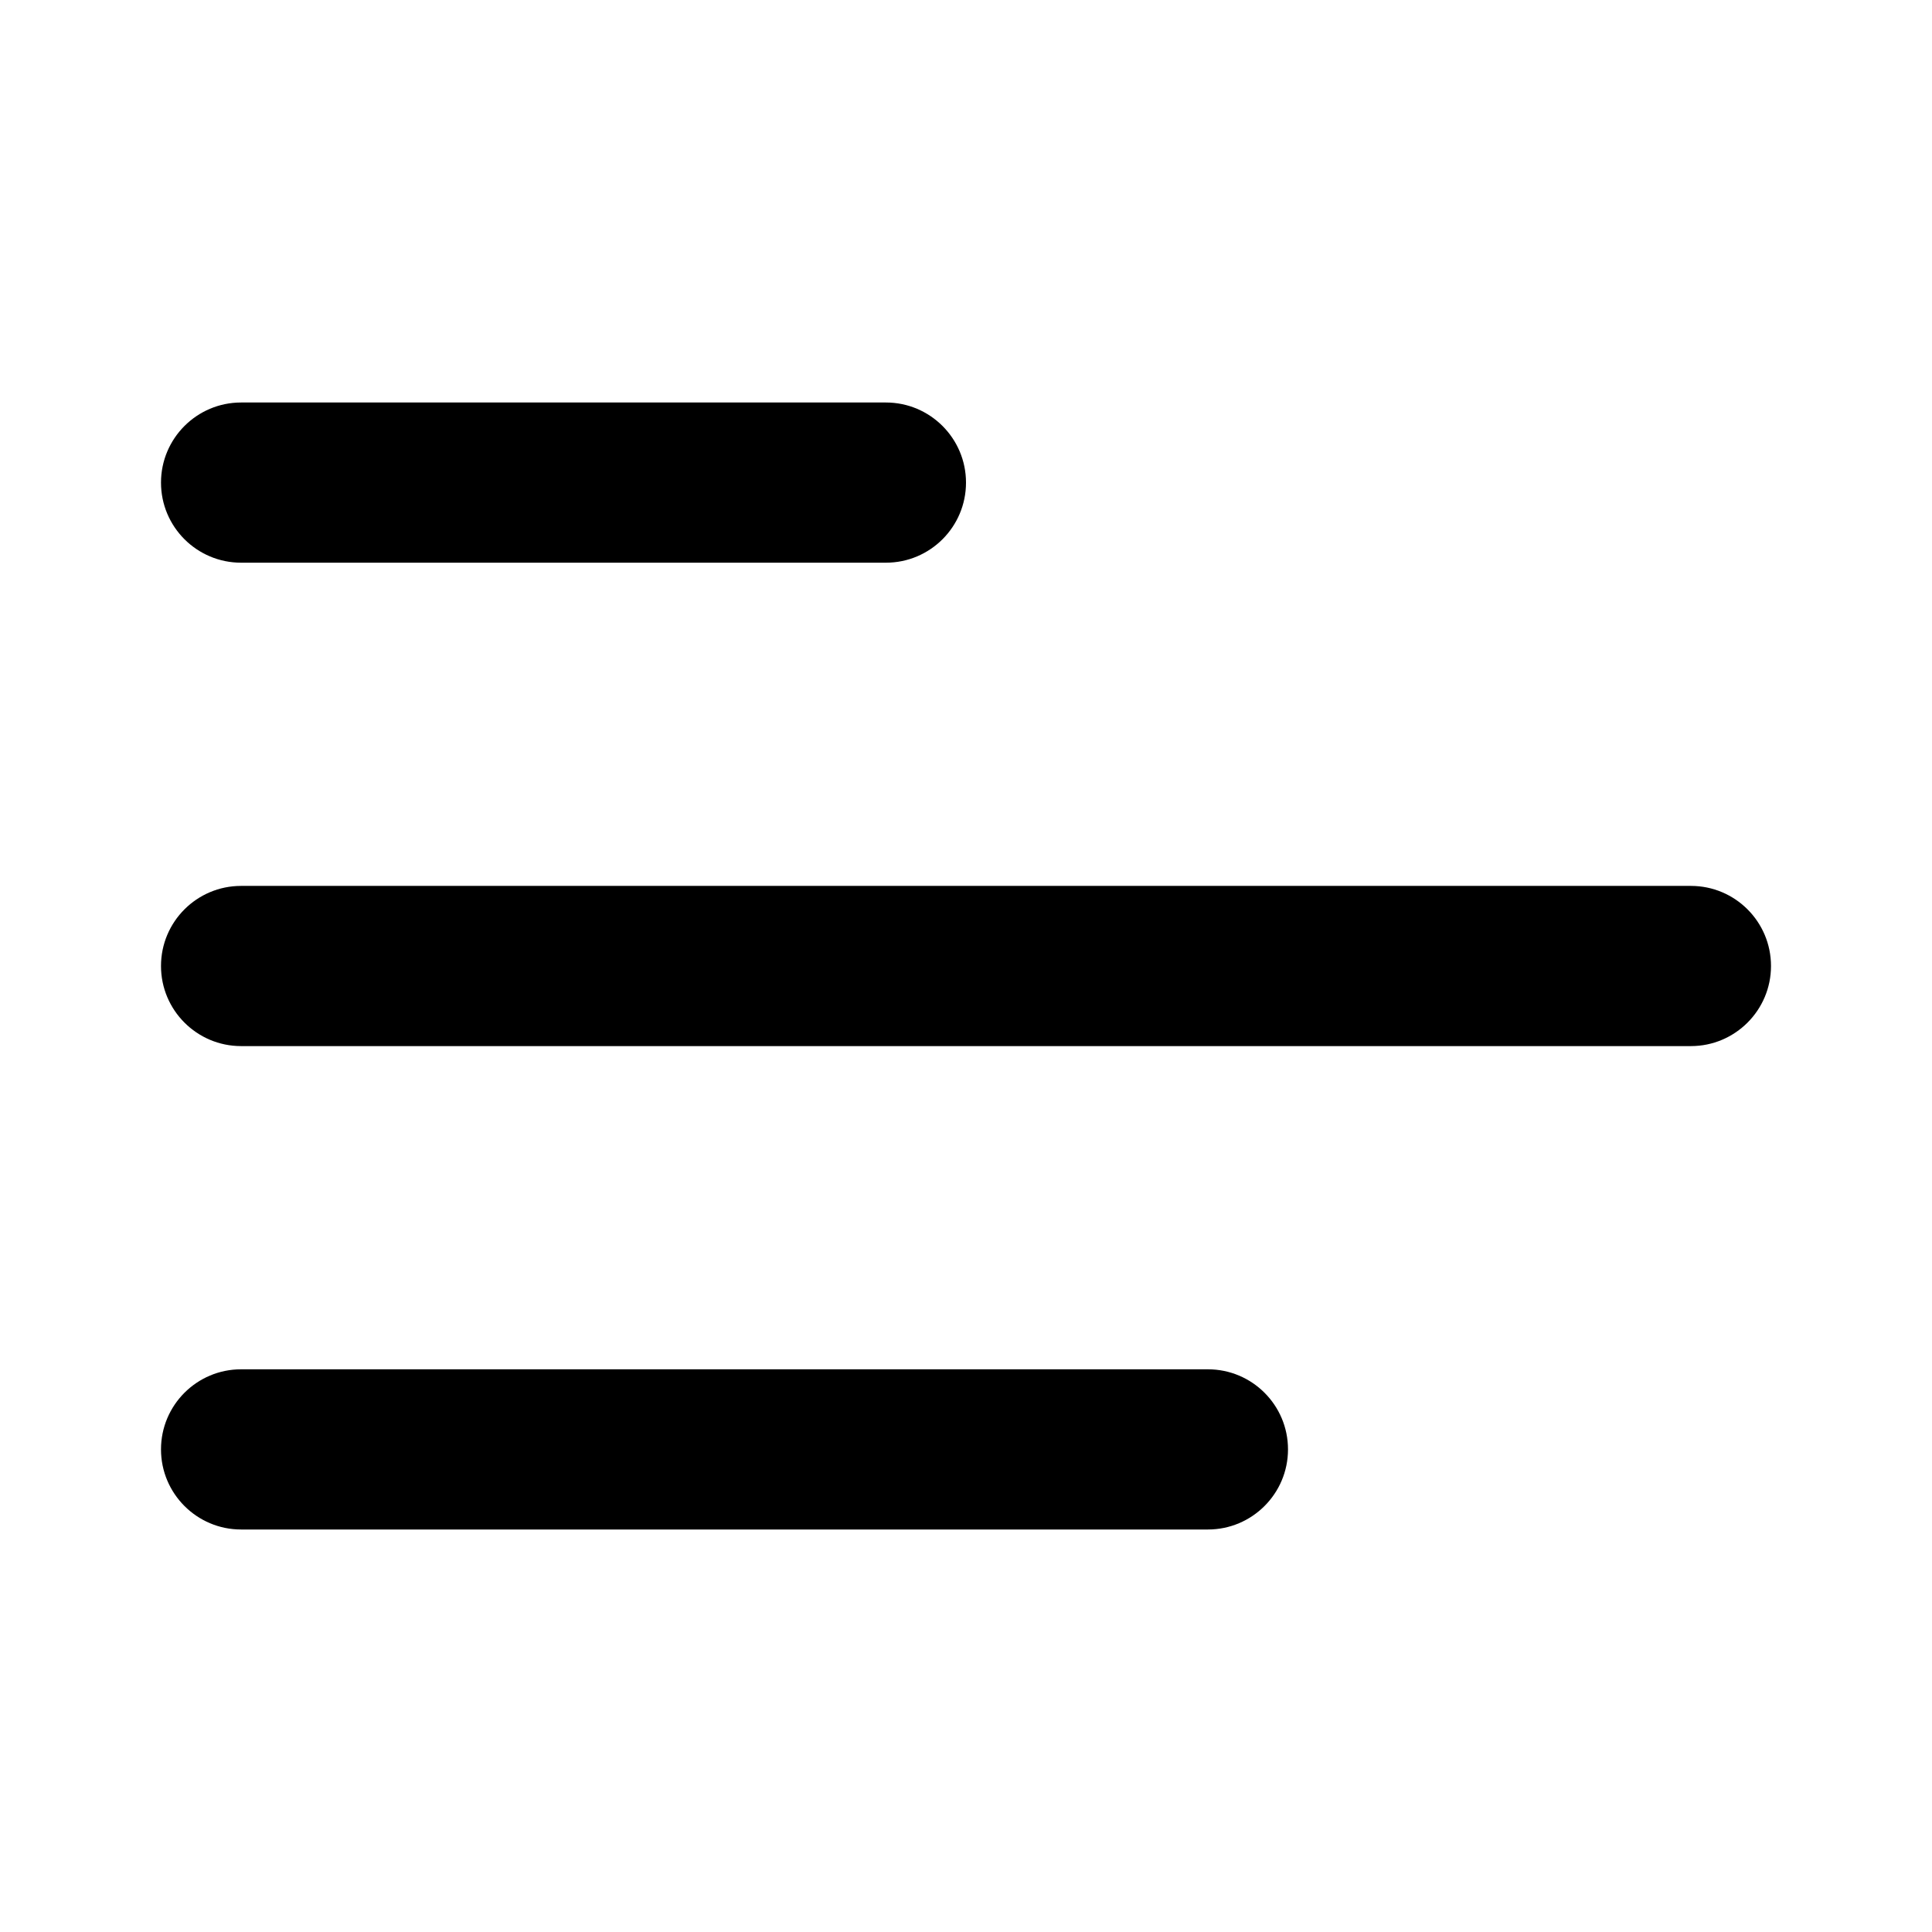
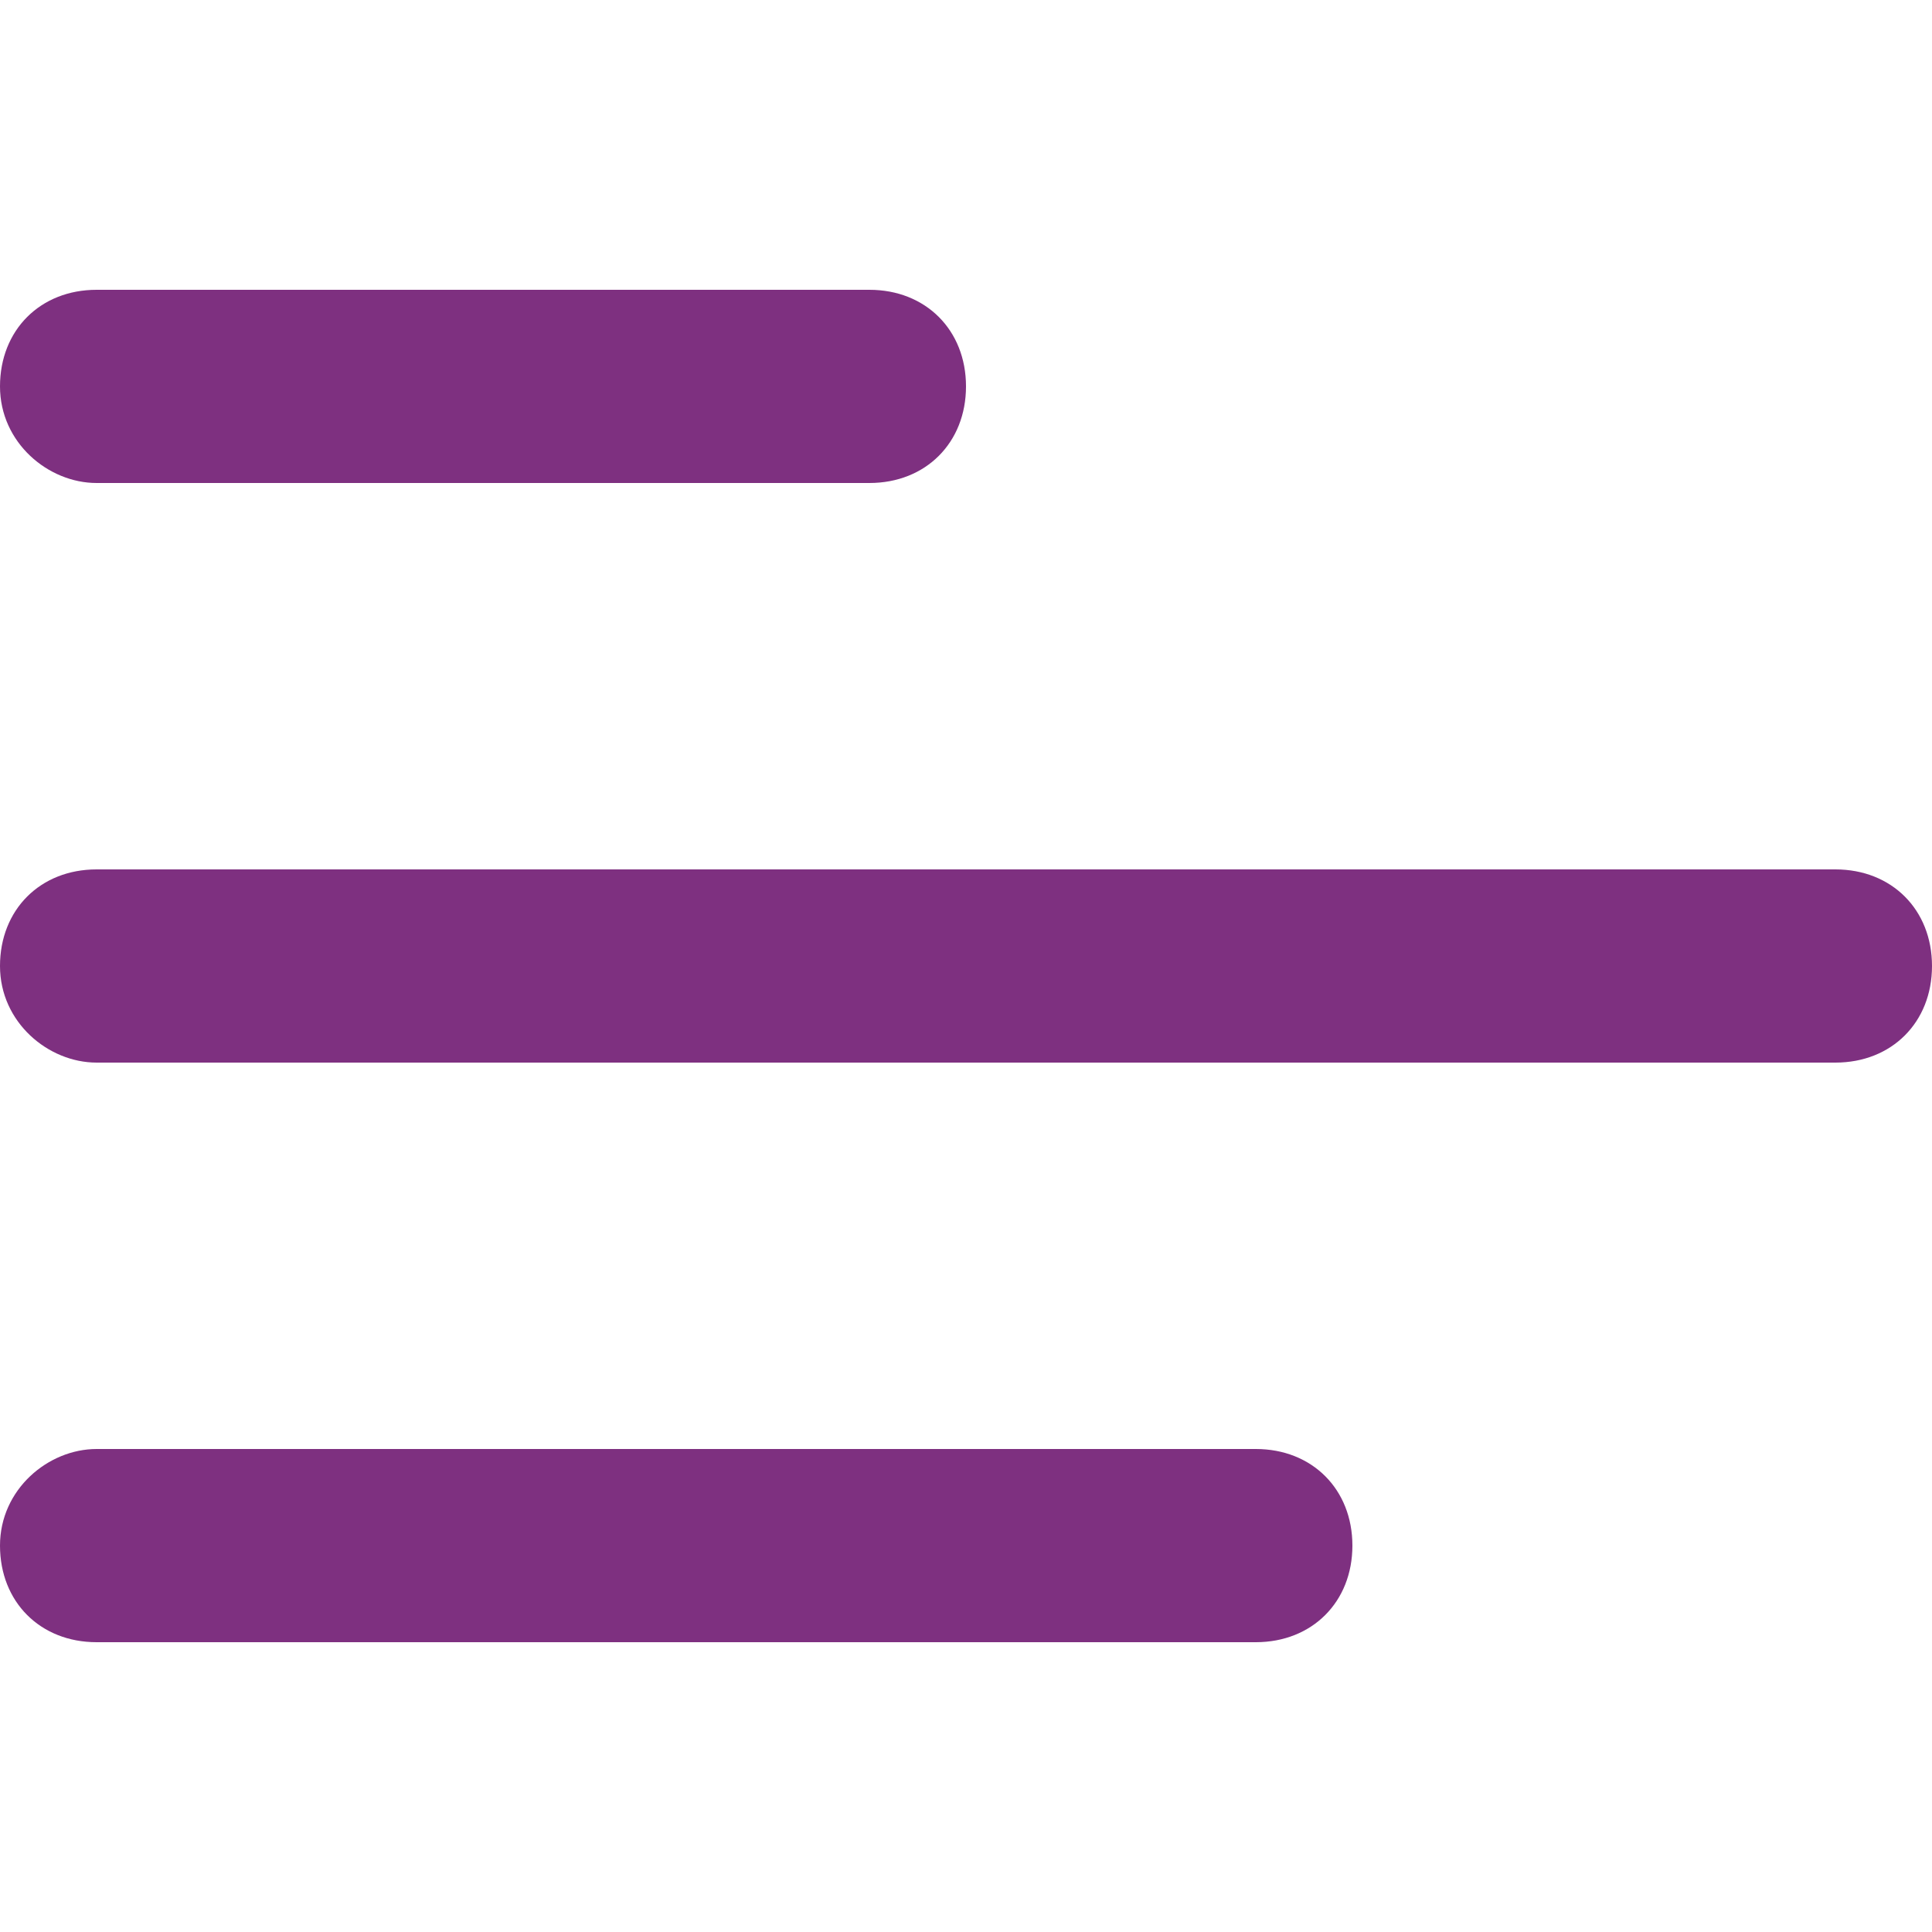
- <svg xmlns="http://www.w3.org/2000/svg" fill="none" height="24" viewBox="0 0 24 24" width="24">
-   <path d="M2 5.995C2 5.446 2.446 5 2.995 5H11.005C11.554 5 12 5.446 12 5.995C12 6.545 11.554 6.99 11.005 6.99H2.995C2.446 6.99 2 6.545 2 5.995Z" fill="currentColor" />
-   <path d="M2 12C2 11.45 2.446 11.005 2.995 11.005H21.005C21.554 11.005 22 11.45 22 12C22 12.549 21.554 12.995 21.005 12.995H2.995C2.446 12.995 2 12.549 2 12Z" fill="currentColor" />
-   <path d="M2.995 17.01C2.446 17.01 2 17.455 2 18.005C2 18.554 2.446 19 2.995 19H15.005C15.554 19 16 18.554 16 18.005C16 17.455 15.554 17.01 15.005 17.01H2.995Z" fill="currentColor" />
+ <svg xmlns="http://www.w3.org/2000/svg" version="1.1" id="Layer_1" x="0px" y="0px" viewBox="0 0 24 24" style="enable-background:new 0 0 24 24;" xml:space="preserve">
+   <style type="text/css">
+ 	.st0{fill:#7E3080;}
+ </style>
+   <g>
+     <path class="st0" d="M0,4.8c0-0.7,0.5-1.2,1.2-1.2h9.6c0.7,0,1.2,0.5,1.2,1.2S11.5,6,10.8,6H1.2C0.6,6,0,5.5,0,4.8z" />
+     <path class="st0" d="M0,12c0-0.7,0.5-1.2,1.2-1.2h21.6c0.7,0,1.2,0.5,1.2,1.2c0,0.7-0.5,1.2-1.2,1.2H1.2C0.6,13.2,0,12.7,0,12z" />
+     <path class="st0" d="M1.2,18C0.6,18,0,18.5,0,19.2c0,0.7,0.5,1.2,1.2,1.2h14.4c0.7,0,1.2-0.5,1.2-1.2c0-0.7-0.5-1.2-1.2-1.2H1.2z" />
+   </g>
</svg>
